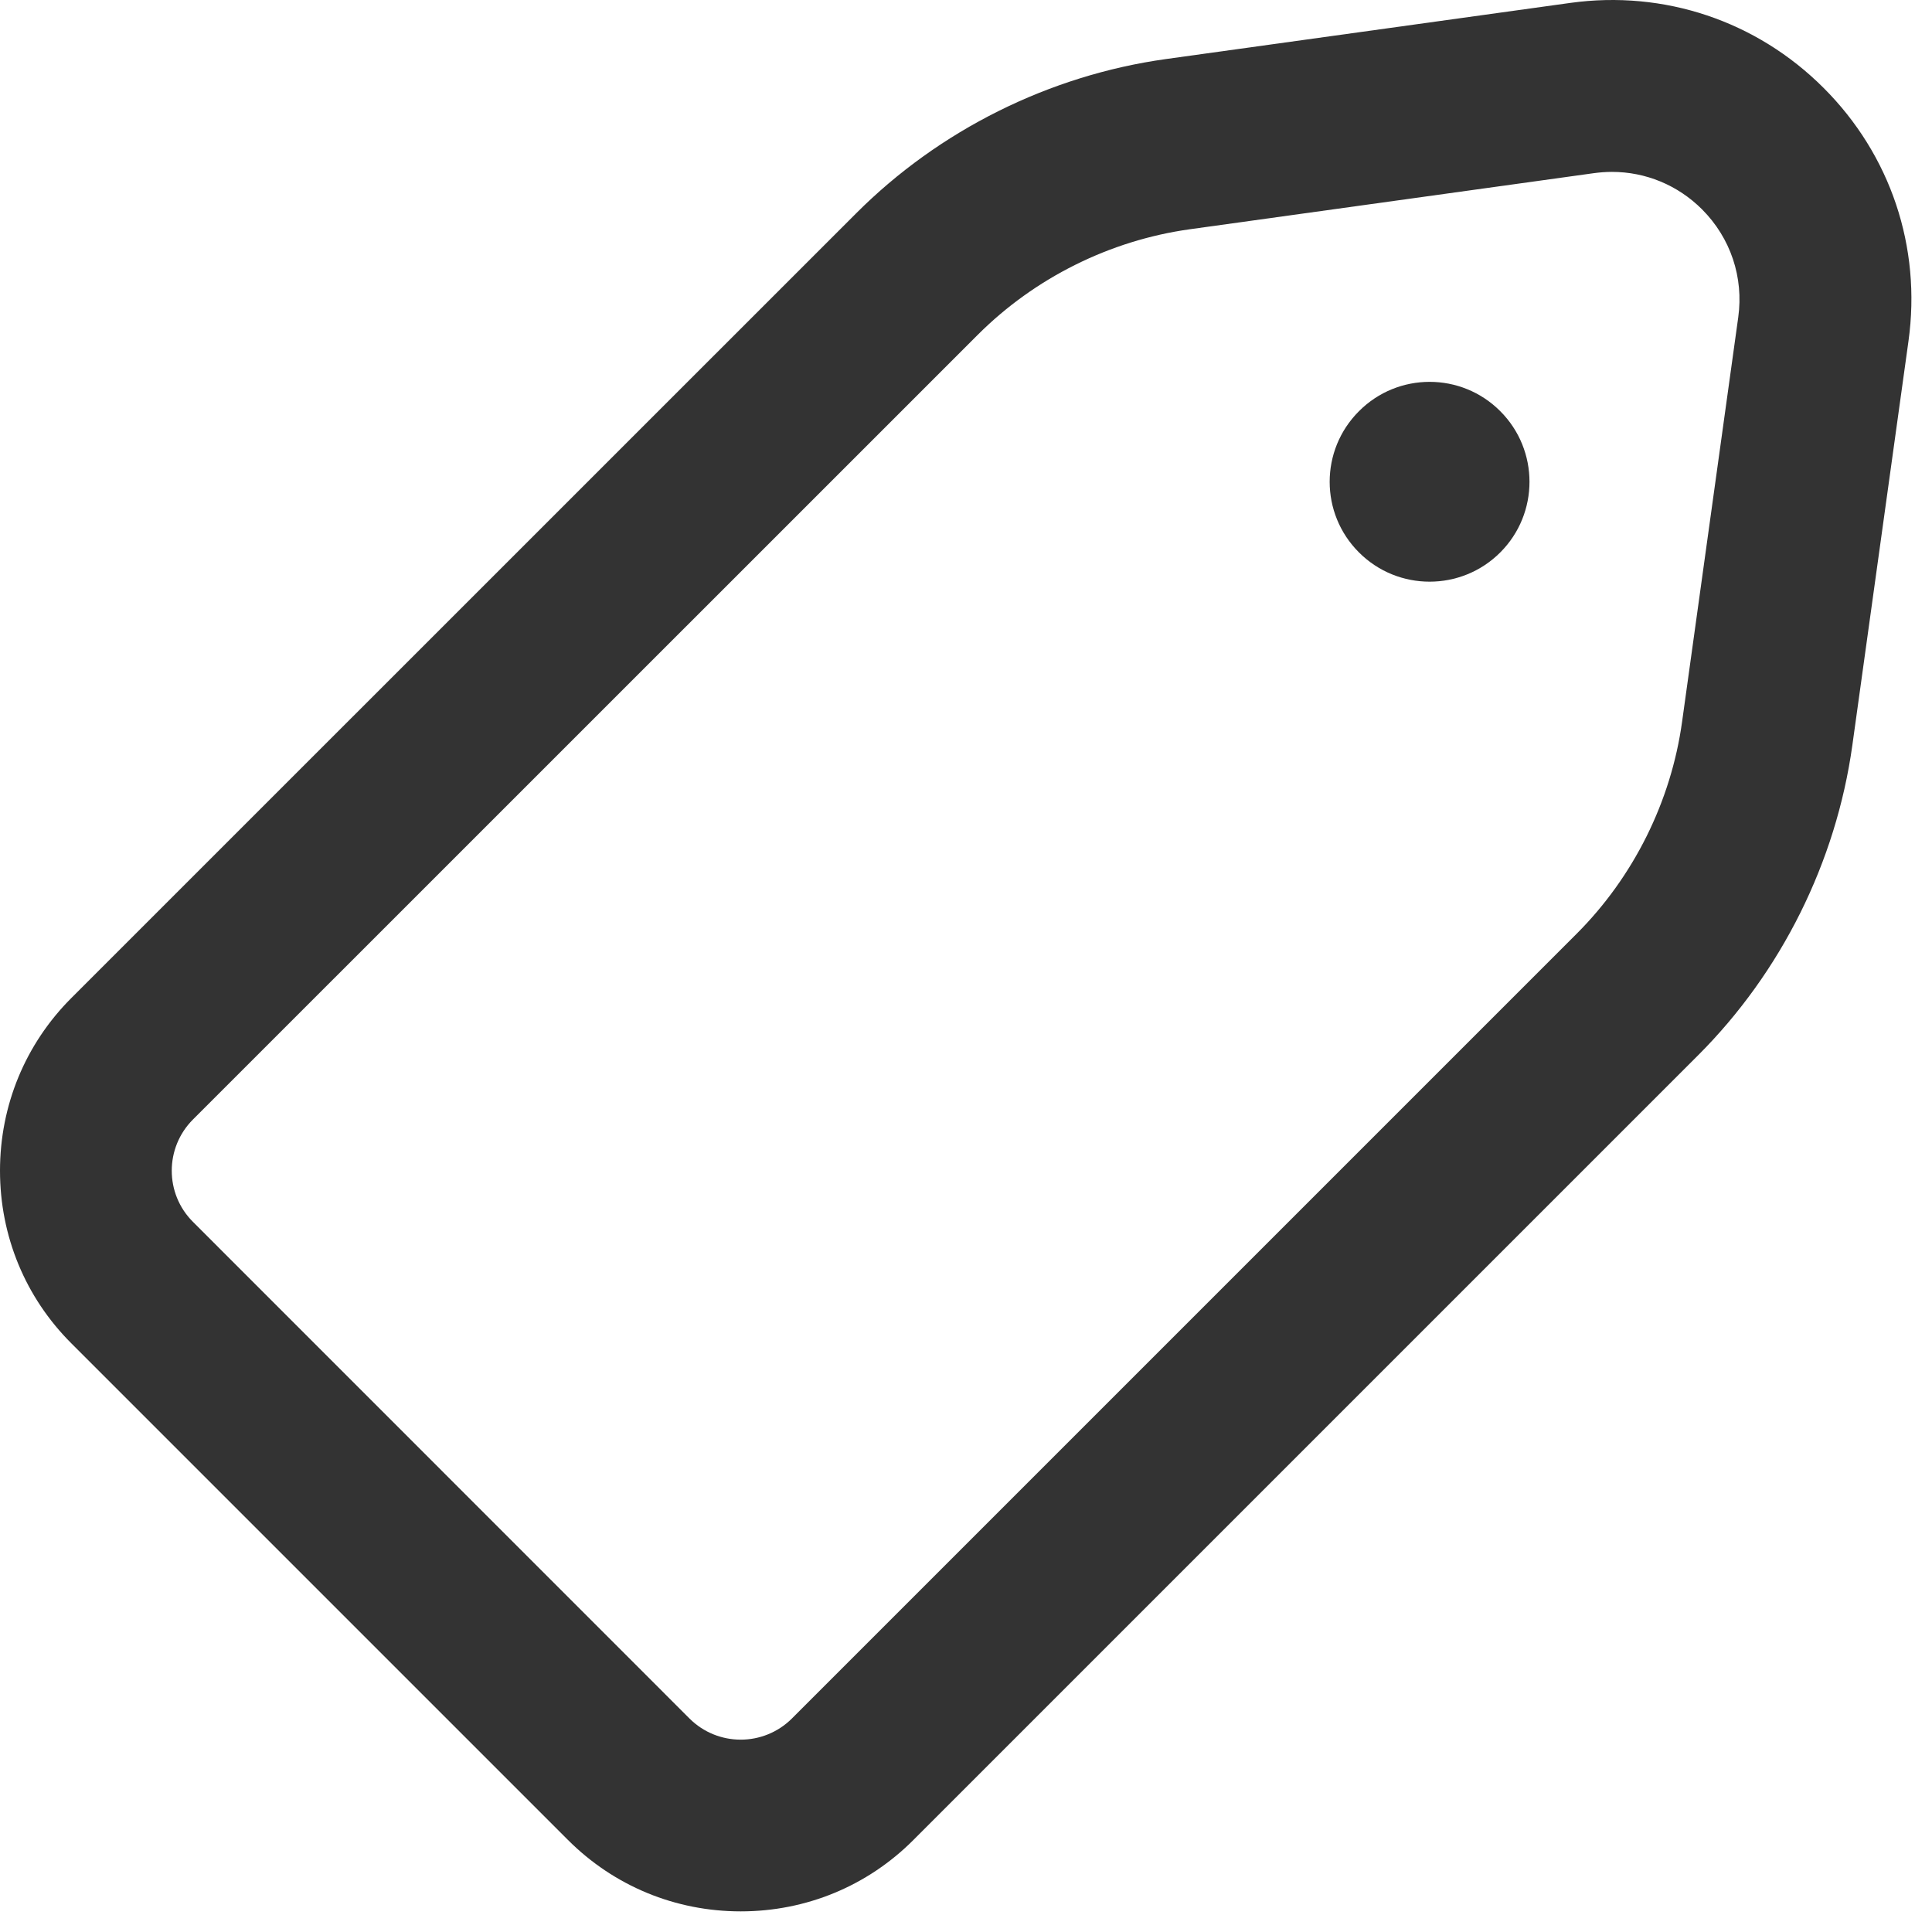
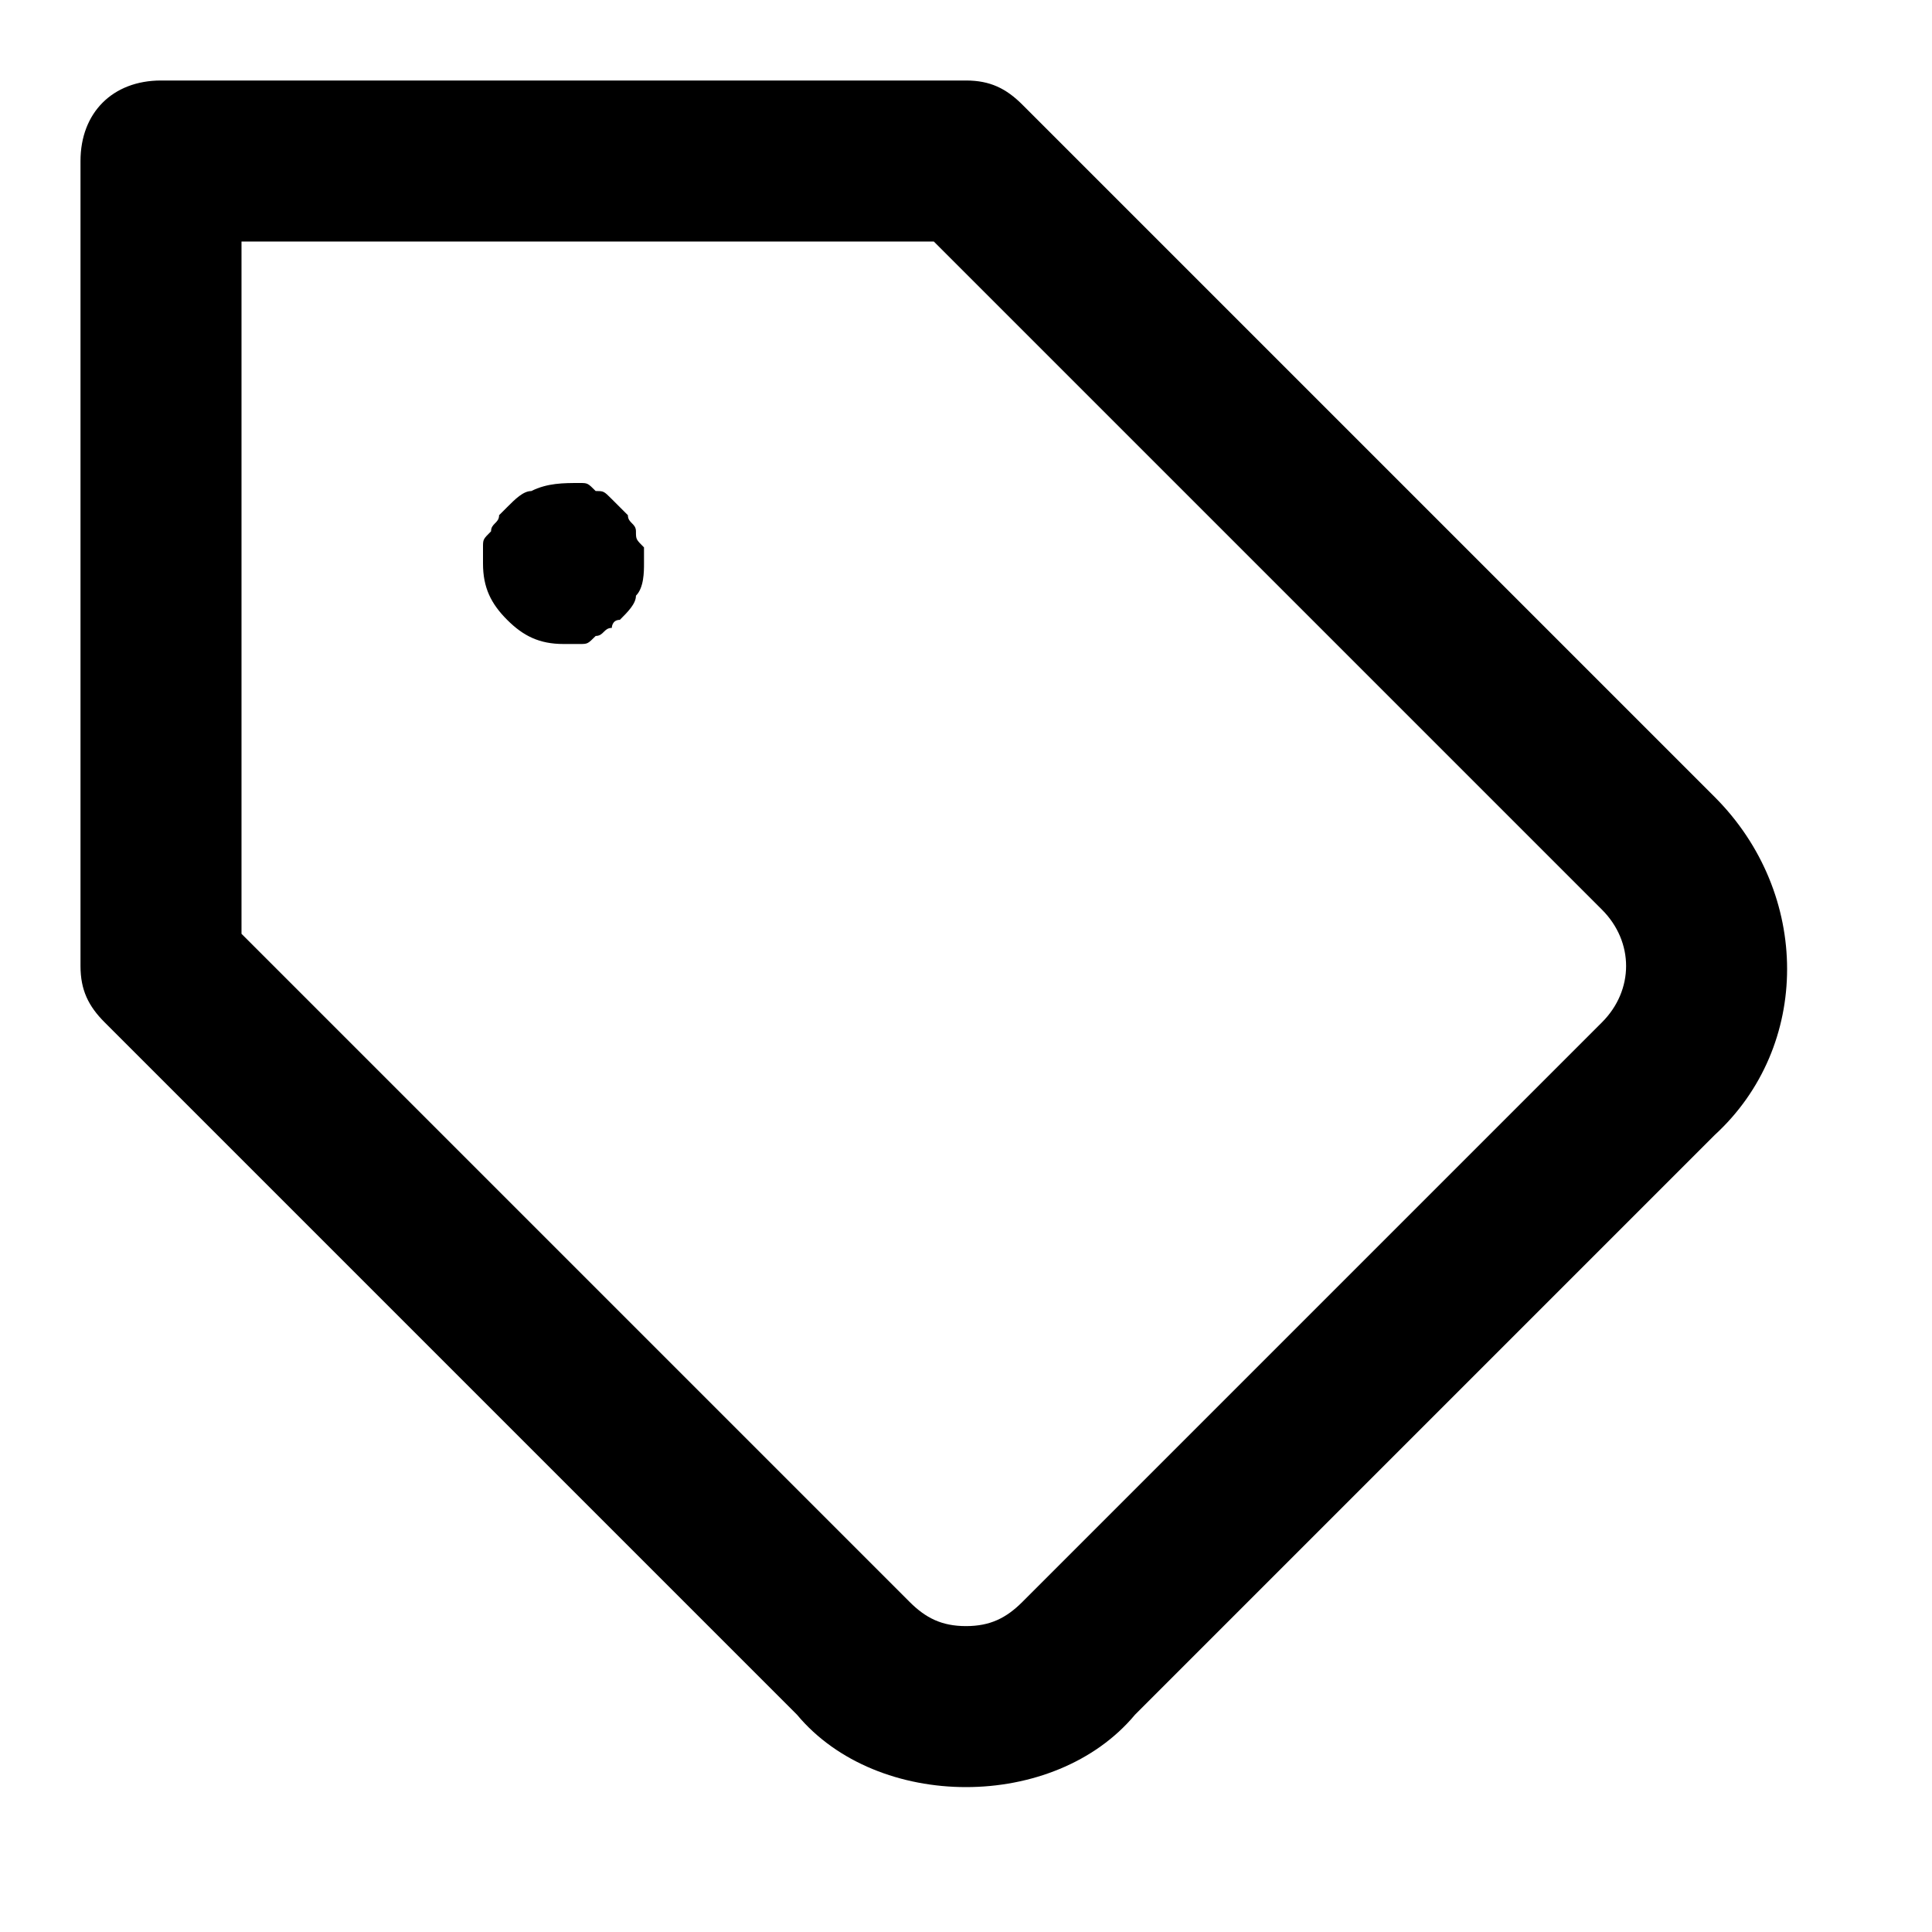
- <svg xmlns="http://www.w3.org/2000/svg" width="17px" height="17px" viewBox="0 0 17 17" version="1.1">
-   <defs />
-   <g id="Page-1" stroke="none" stroke-width="1" fill="none" fill-rule="evenodd">
-     <g id="Item" transform="translate(-258, -178)" fill="#333333">
-       <g id="Page-1" transform="translate(258, 177)">
-         <g id="Group-3" transform="translate(0, 0.8185)">
-           <path d="M14.184,1.694 C14.132,1.694 14.079,1.698 14.026,1.705 L10.468,2.199 C9.766,2.297 9.104,2.627 8.603,3.128 L1.698,10.032 C1.449,10.281 1.449,10.685 1.698,10.933 L6.067,15.303 C6.316,15.551 6.719,15.551 6.968,15.303 L13.873,8.398 C14.374,7.897 14.704,7.234 14.801,6.532 L15.295,2.974 C15.344,2.622 15.228,2.276 14.977,2.024 C14.763,1.81 14.48,1.694 14.184,1.694 M6.518,17 C5.943,17 5.403,16.777 4.998,16.372 L0.628,12.002 C0.223,11.598 -0,11.058 -0,10.483 C-0,9.908 0.223,9.368 0.628,8.963 L7.533,2.059 C8.265,1.326 9.234,0.844 10.26,0.701 L13.818,0.207 C14.643,0.093 15.456,0.365 16.046,0.955 C16.636,1.544 16.908,2.356 16.793,3.183 L16.299,6.74 C16.156,7.766 15.674,8.735 14.942,9.467 L8.037,16.372 C7.633,16.777 7.093,17 6.518,17" id="Fill-1" />
-         </g>
-         <path d="M13.201,5.861 C13.544,5.518 13.544,4.961 13.201,4.618 C12.858,4.274 12.301,4.274 11.958,4.618 C11.614,4.961 11.614,5.518 11.958,5.861 C12.301,6.204 12.858,6.204 13.201,5.861" id="Fill-4" />
-       </g>
-     </g>
-   </g>
+ <svg xmlns="http://www.w3.org/2000/svg" version="1.1" id="Layer_1" x="0" y="0" viewBox="0 0 24 24" xml:space="preserve" enable-background="new 0 0 24 24">
+   <path d="M12,22.2c-0.8,0-1.6-0.3-2.1-0.9l-8.6-8.6C1.1,12.5,1,12.3,1,12V2c0-0.6,0.4-1,1-1h10c0.3,0,0.5,0.1,0.7,0.3l8.6,8.6 c1.2,1.2,1.2,3.1,0,4.2c0,0,0,0,0,0l-7.2,7.2C13.6,21.9,12.8,22.2,12,22.2C12,22.2,12,22.2,12,22.2z M3,11.6l8.3,8.3 c0.2,0.2,0.4,0.3,0.7,0.3c0,0,0,0,0,0c0.3,0,0.5-0.1,0.7-0.3l7.2-7.2c0.4-0.4,0.4-1,0-1.4L11.6,3H3V11.6z M20.6,13.4L20.6,13.4 L20.6,13.4z" />
+   <path d="M7,8C6.7,8,6.5,7.9,6.3,7.7C6.1,7.5,6,7.3,6,7c0-0.1,0-0.1,0-0.2c0-0.1,0-0.1,0.1-0.2c0-0.1,0.1-0.1,0.1-0.2 c0,0,0.1-0.1,0.1-0.1c0.1-0.1,0.2-0.2,0.3-0.2C6.8,6,7,6,7.2,6c0.1,0,0.1,0,0.2,0.1c0.1,0,0.1,0,0.2,0.1c0,0,0.1,0.1,0.1,0.1 c0,0,0.1,0.1,0.1,0.1c0,0.1,0.1,0.1,0.1,0.2c0,0.1,0,0.1,0.1,0.2C8,6.9,8,6.9,8,7c0,0.1,0,0.3-0.1,0.4C7.9,7.5,7.8,7.6,7.7,7.7 c-0.1,0-0.1,0.1-0.1,0.1c-0.1,0-0.1,0.1-0.2,0.1C7.3,8,7.3,8,7.2,8C7.1,8,7.1,8,7,8z" />
</svg>
